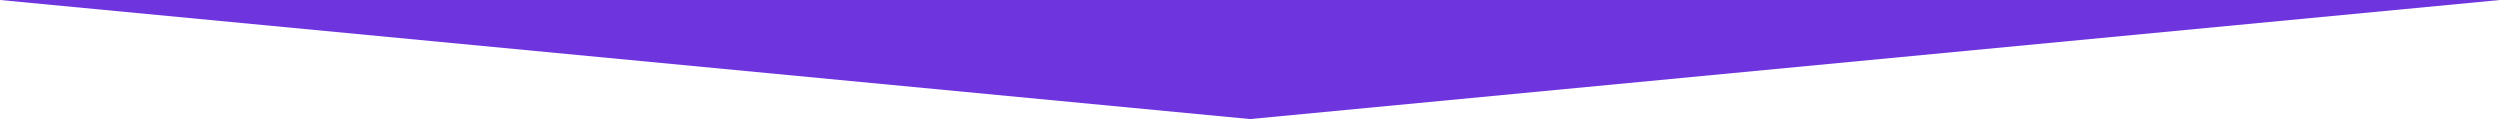
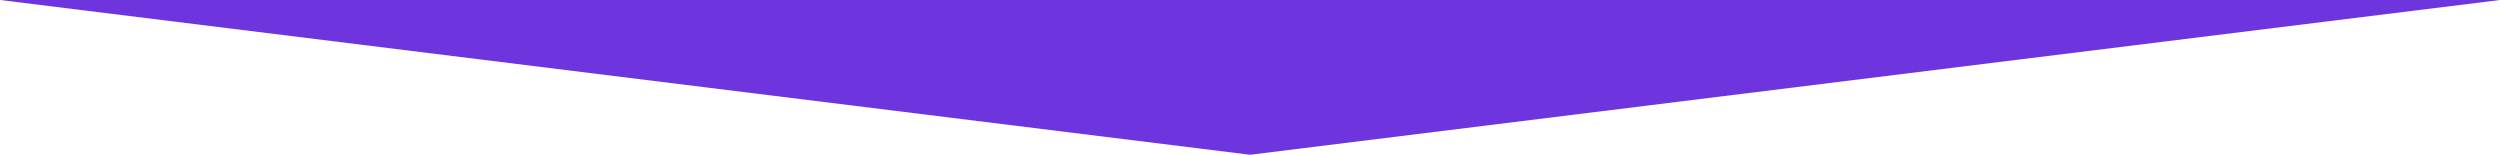
- <svg xmlns="http://www.w3.org/2000/svg" id="Layer_2" data-name="Layer 2" viewBox="0 0 595.28 28.35">
+ <svg xmlns="http://www.w3.org/2000/svg" id="Layer_2" data-name="Layer 2" viewBox="0 0 595.28 36.85">
  <defs>
    <style>
      .cls-1 {
        fill: #6e35df;
      }
    </style>
  </defs>
  <g id="Layer_2-2" data-name="Layer 2">
-     <polygon class="cls-1" points="0 0 297.64 28.35 595.28 0 0 0" />
+     <polygon class="cls-1" points="0 0 297.64 36.85 595.28 0 0 0" />
  </g>
</svg>
